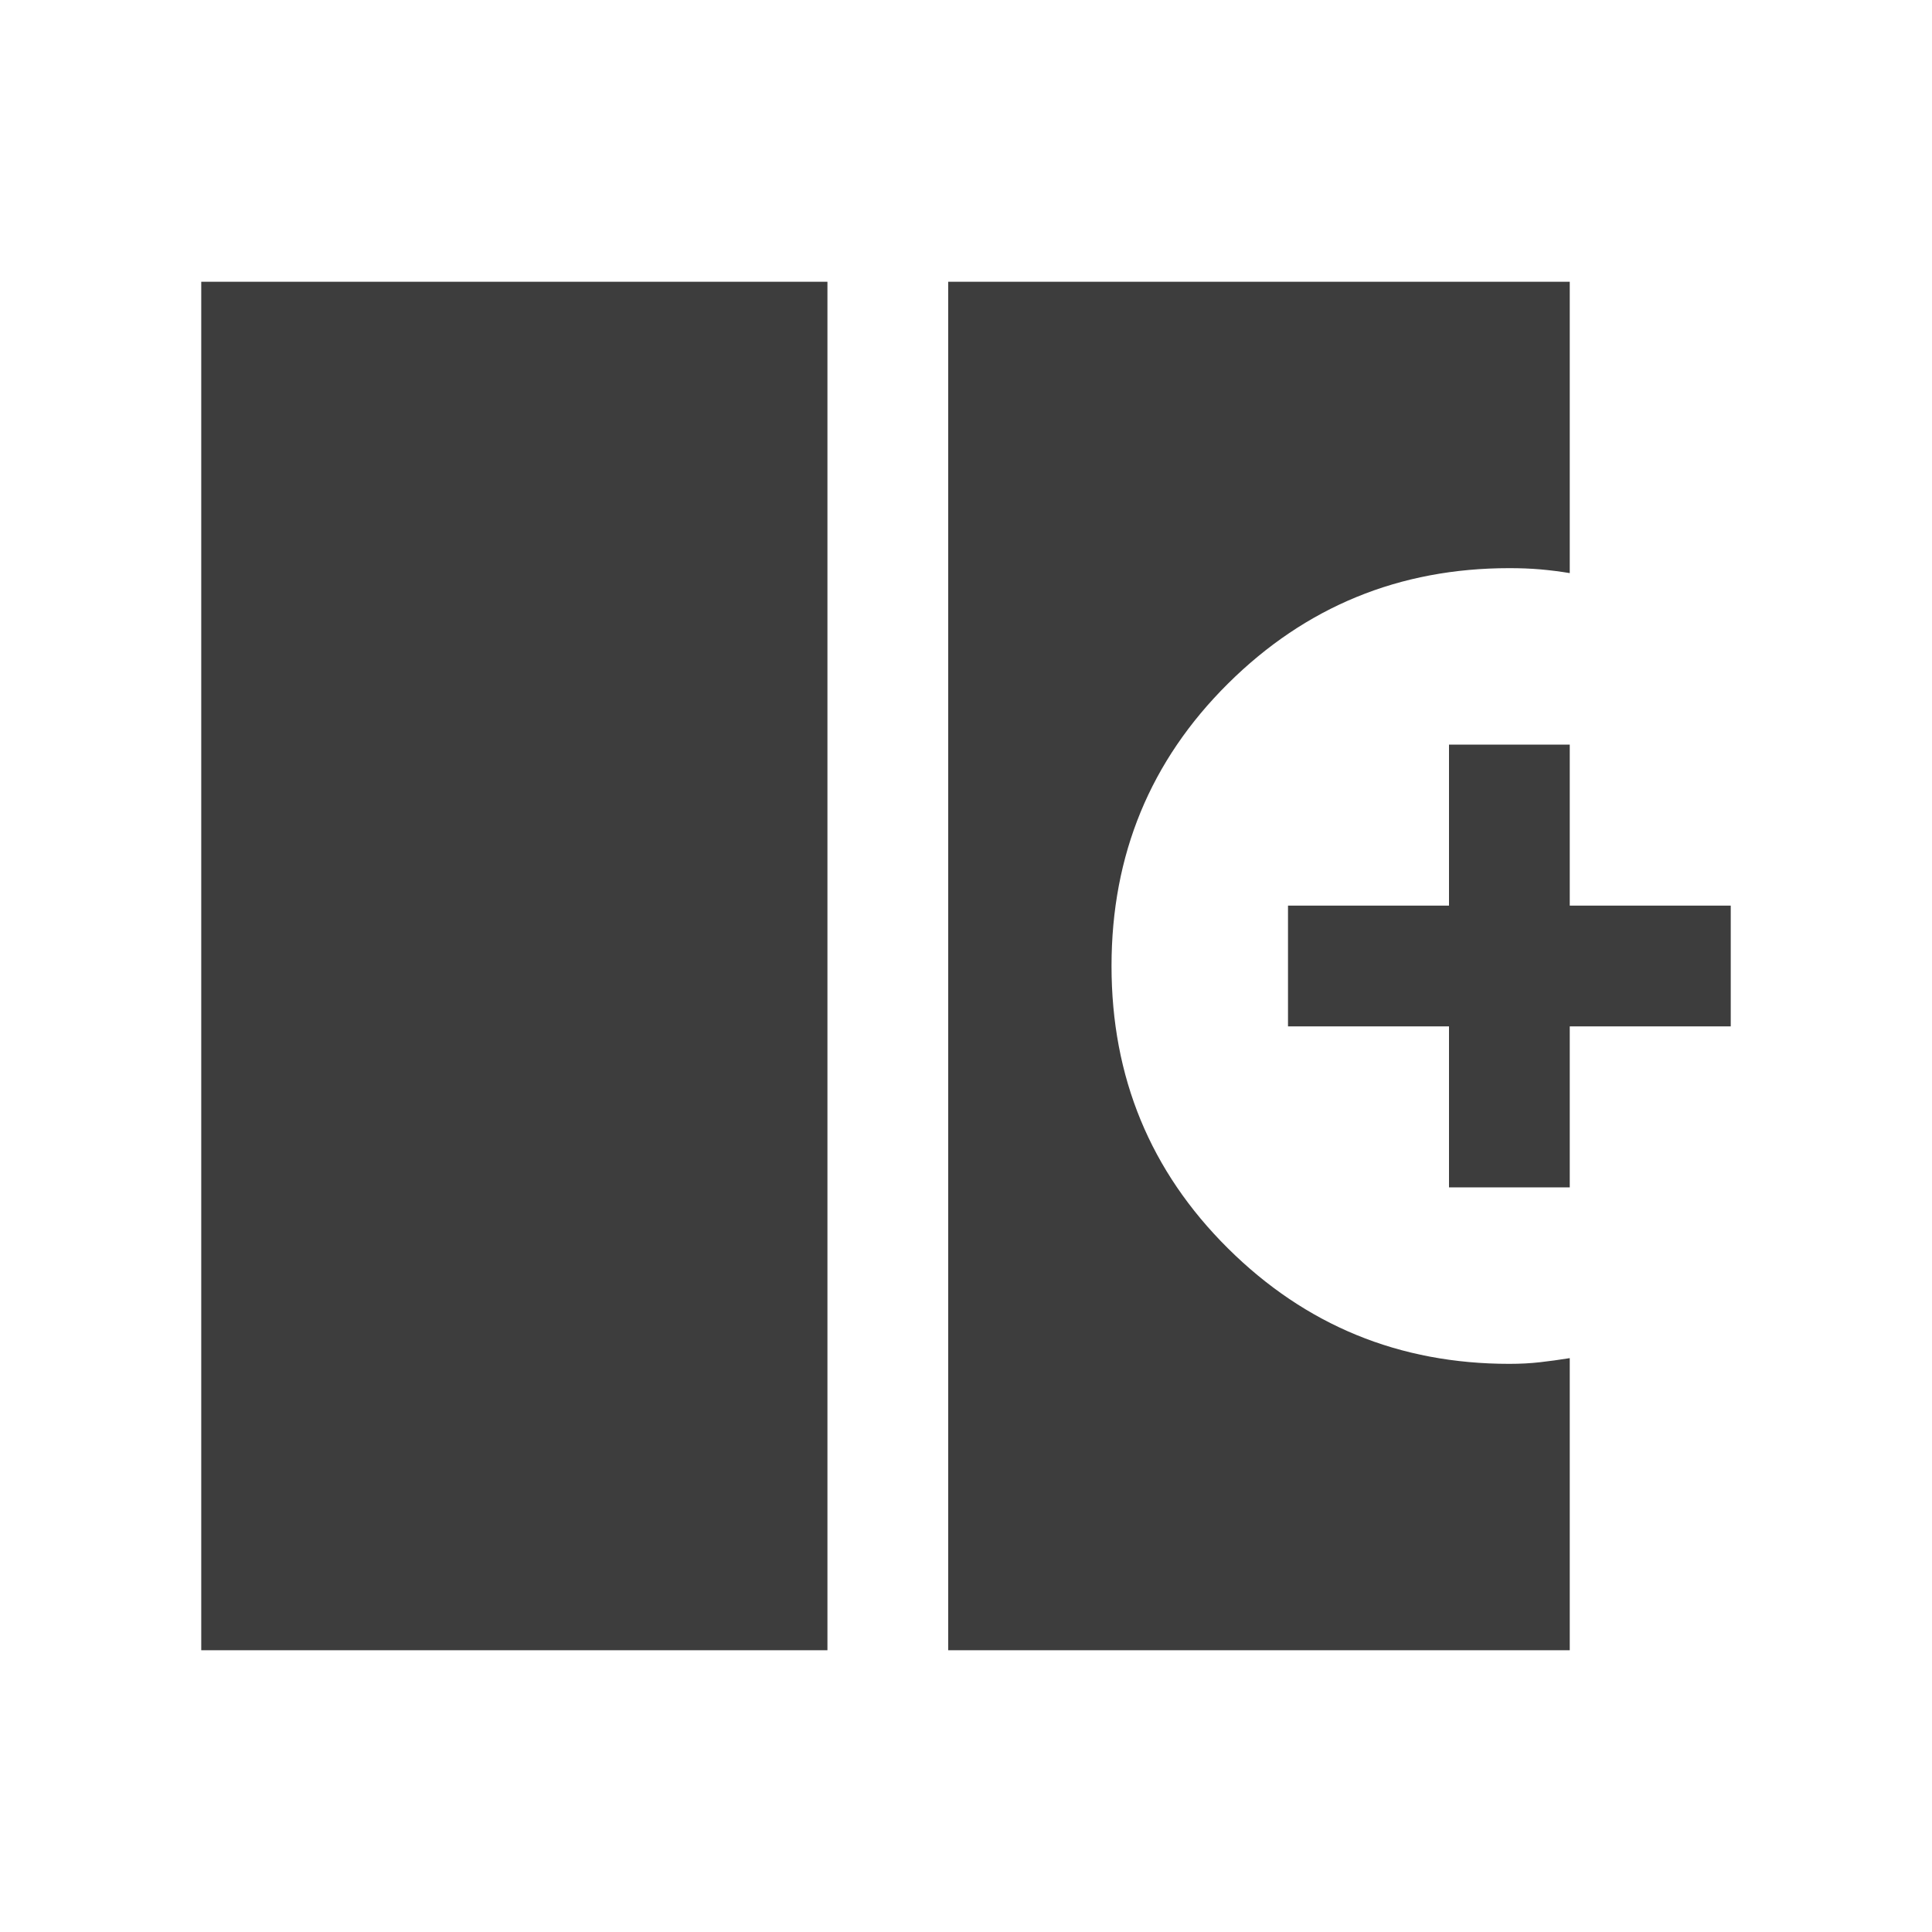
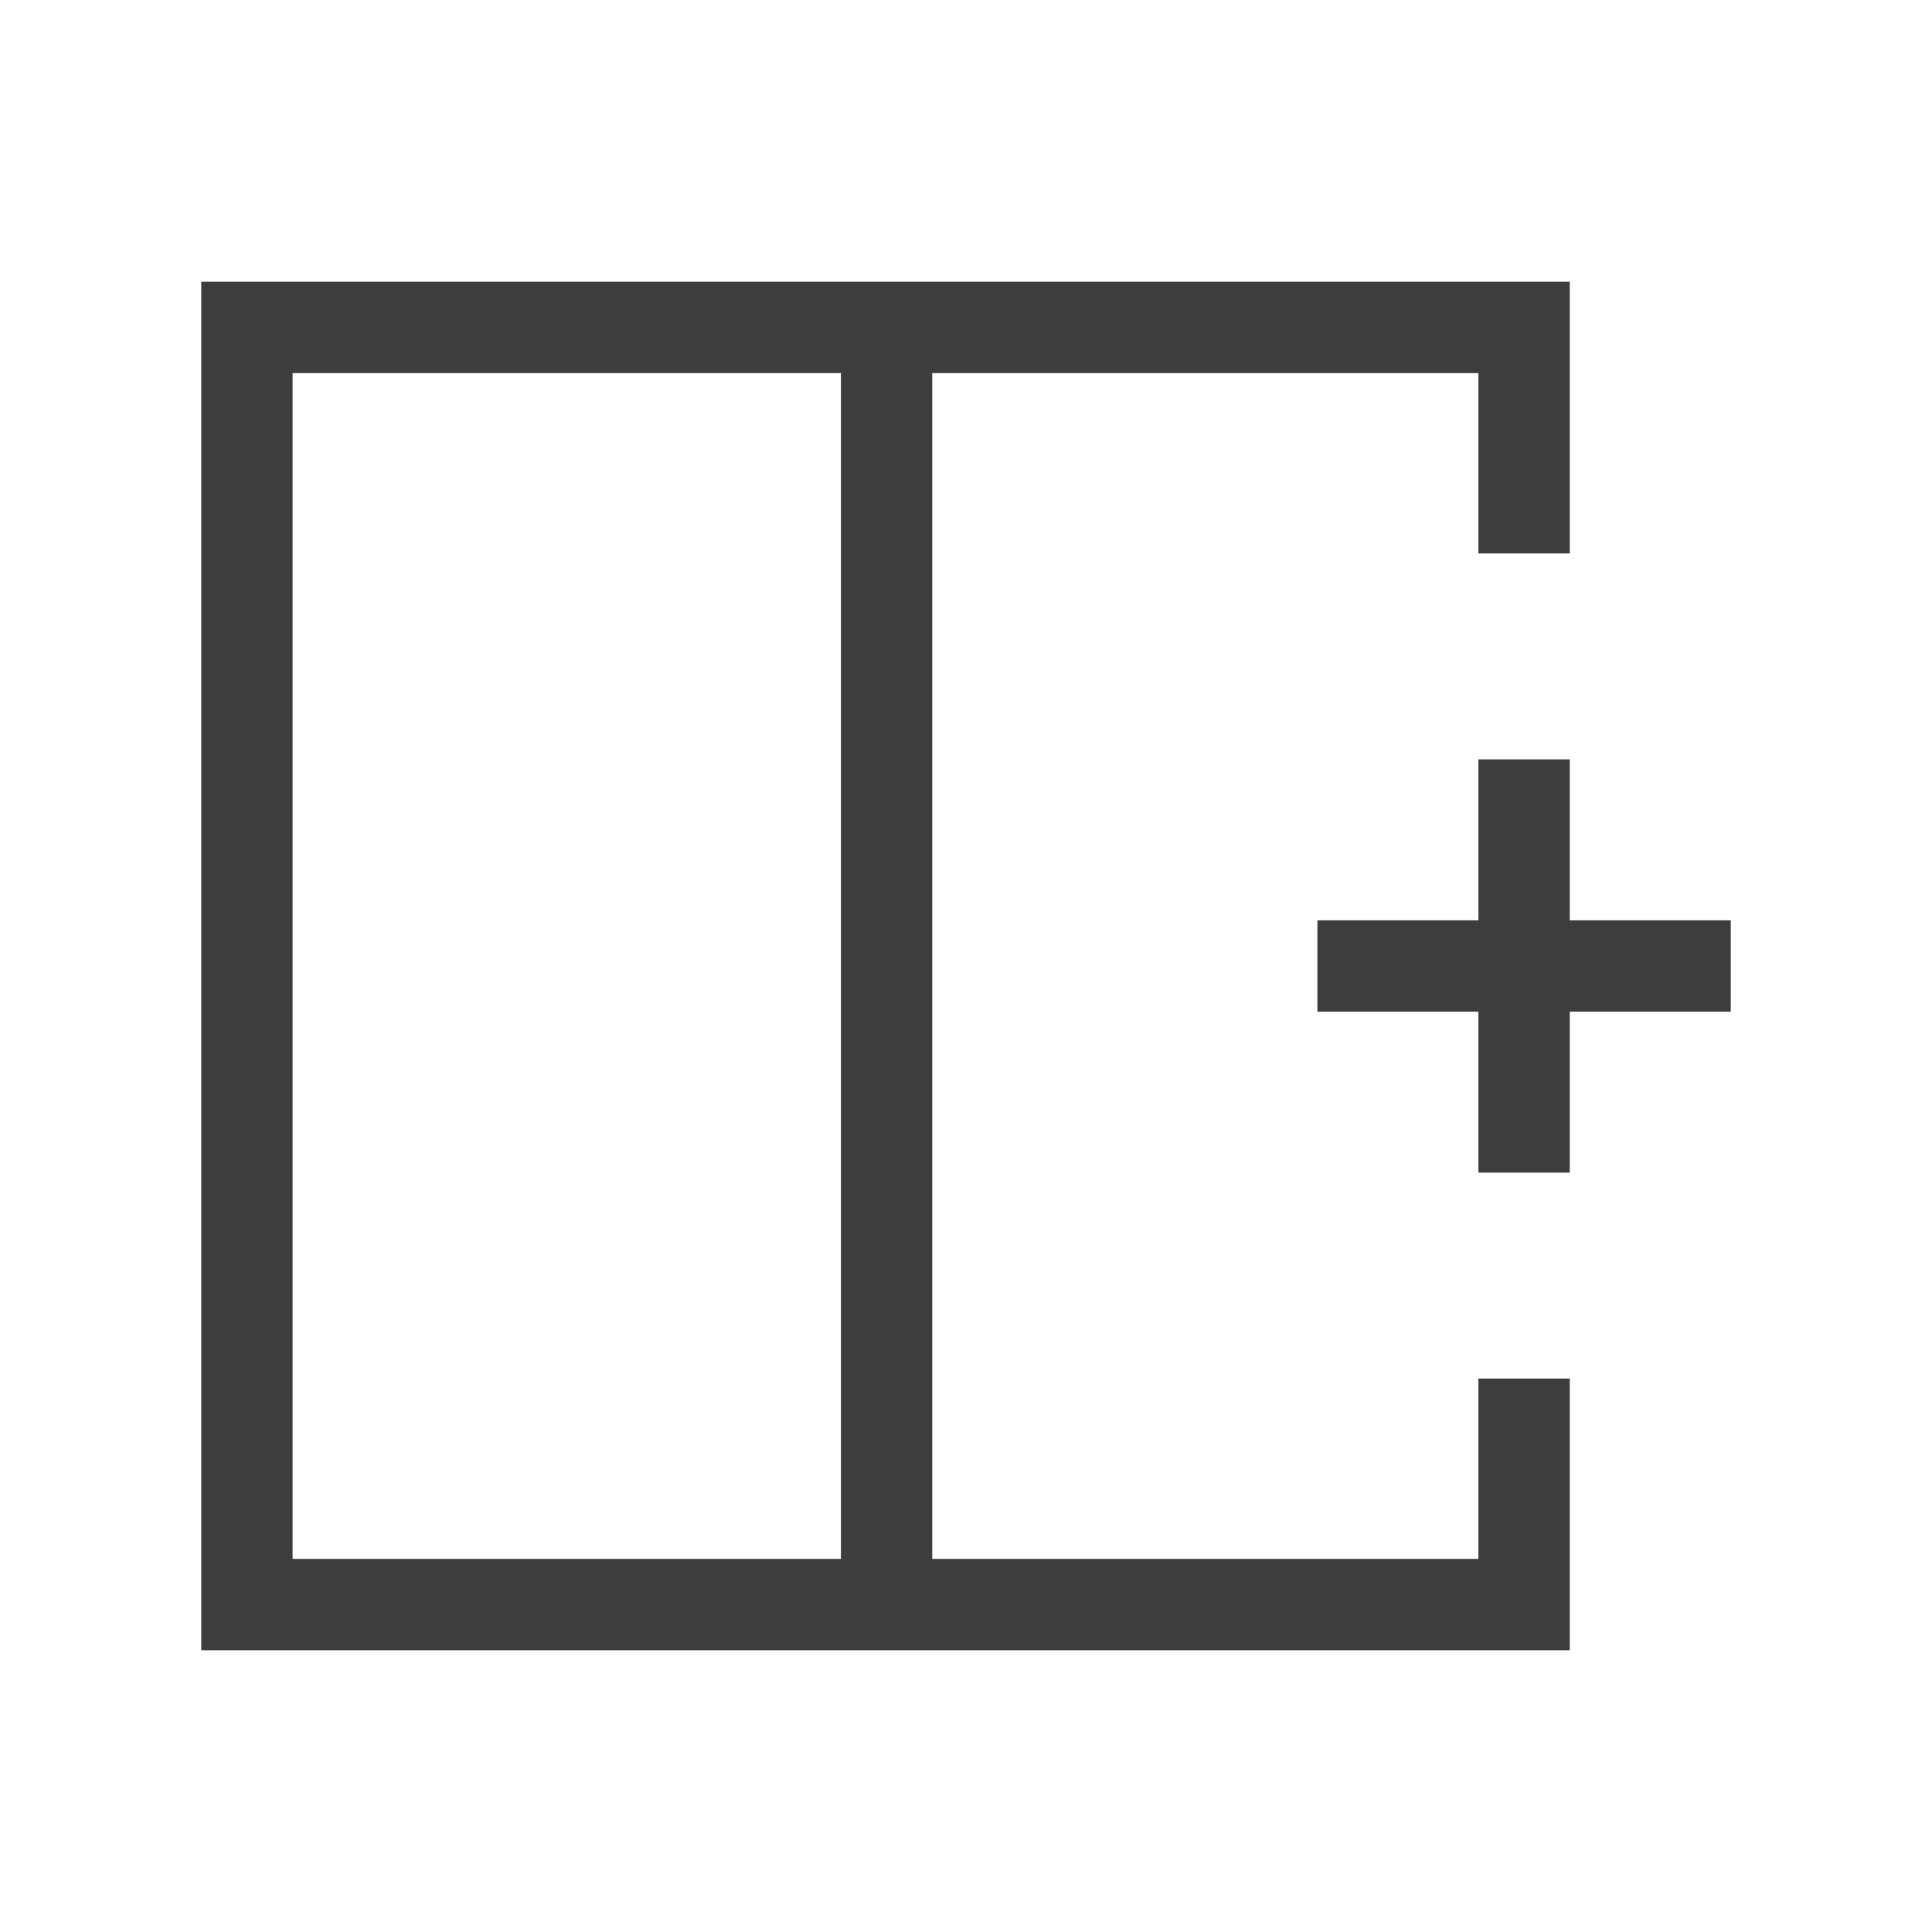
- <svg xmlns="http://www.w3.org/2000/svg" height="24" viewBox="0 -960 960 960" width="24">
-   <path fill="#3D3D3D" d="M100-140v-680h311.15v680H100Zm371.15 0v-680H780v144.77q-7.5-1.23-14.63-1.85-7.12-.61-15.37-.61-82.04 0-139.87 57.42-57.82 57.42-57.82 140.27 0 82.85 57.82 140.27 57.83 57.42 139.87 57.42 8.18 0 15.24-.81 7.07-.8 14.76-2.03V-140H471.15ZM720-370v-80h-80v-60h80v-80h60v80h80v60h-80v80h-60Z" />
+ <svg xmlns="http://www.w3.org/2000/svg" height="48" viewBox="0 -960 960 960" width="48">
+   <path fill="#3D3D3D" d="M145.39-774.61v589.22h272.46v-589.22H145.39ZM100-140v-680h680v135H734.61v-89.61H463.23v589.22h271.38V-275H780v135H100Zm363.23-340Zm-45.38 0h45.38-45.38Zm0 0Zm316.76 102.69v-80h-80v-45.38h80v-80H780v80h80v45.38h-80v80h-45.39Z" />
</svg>
